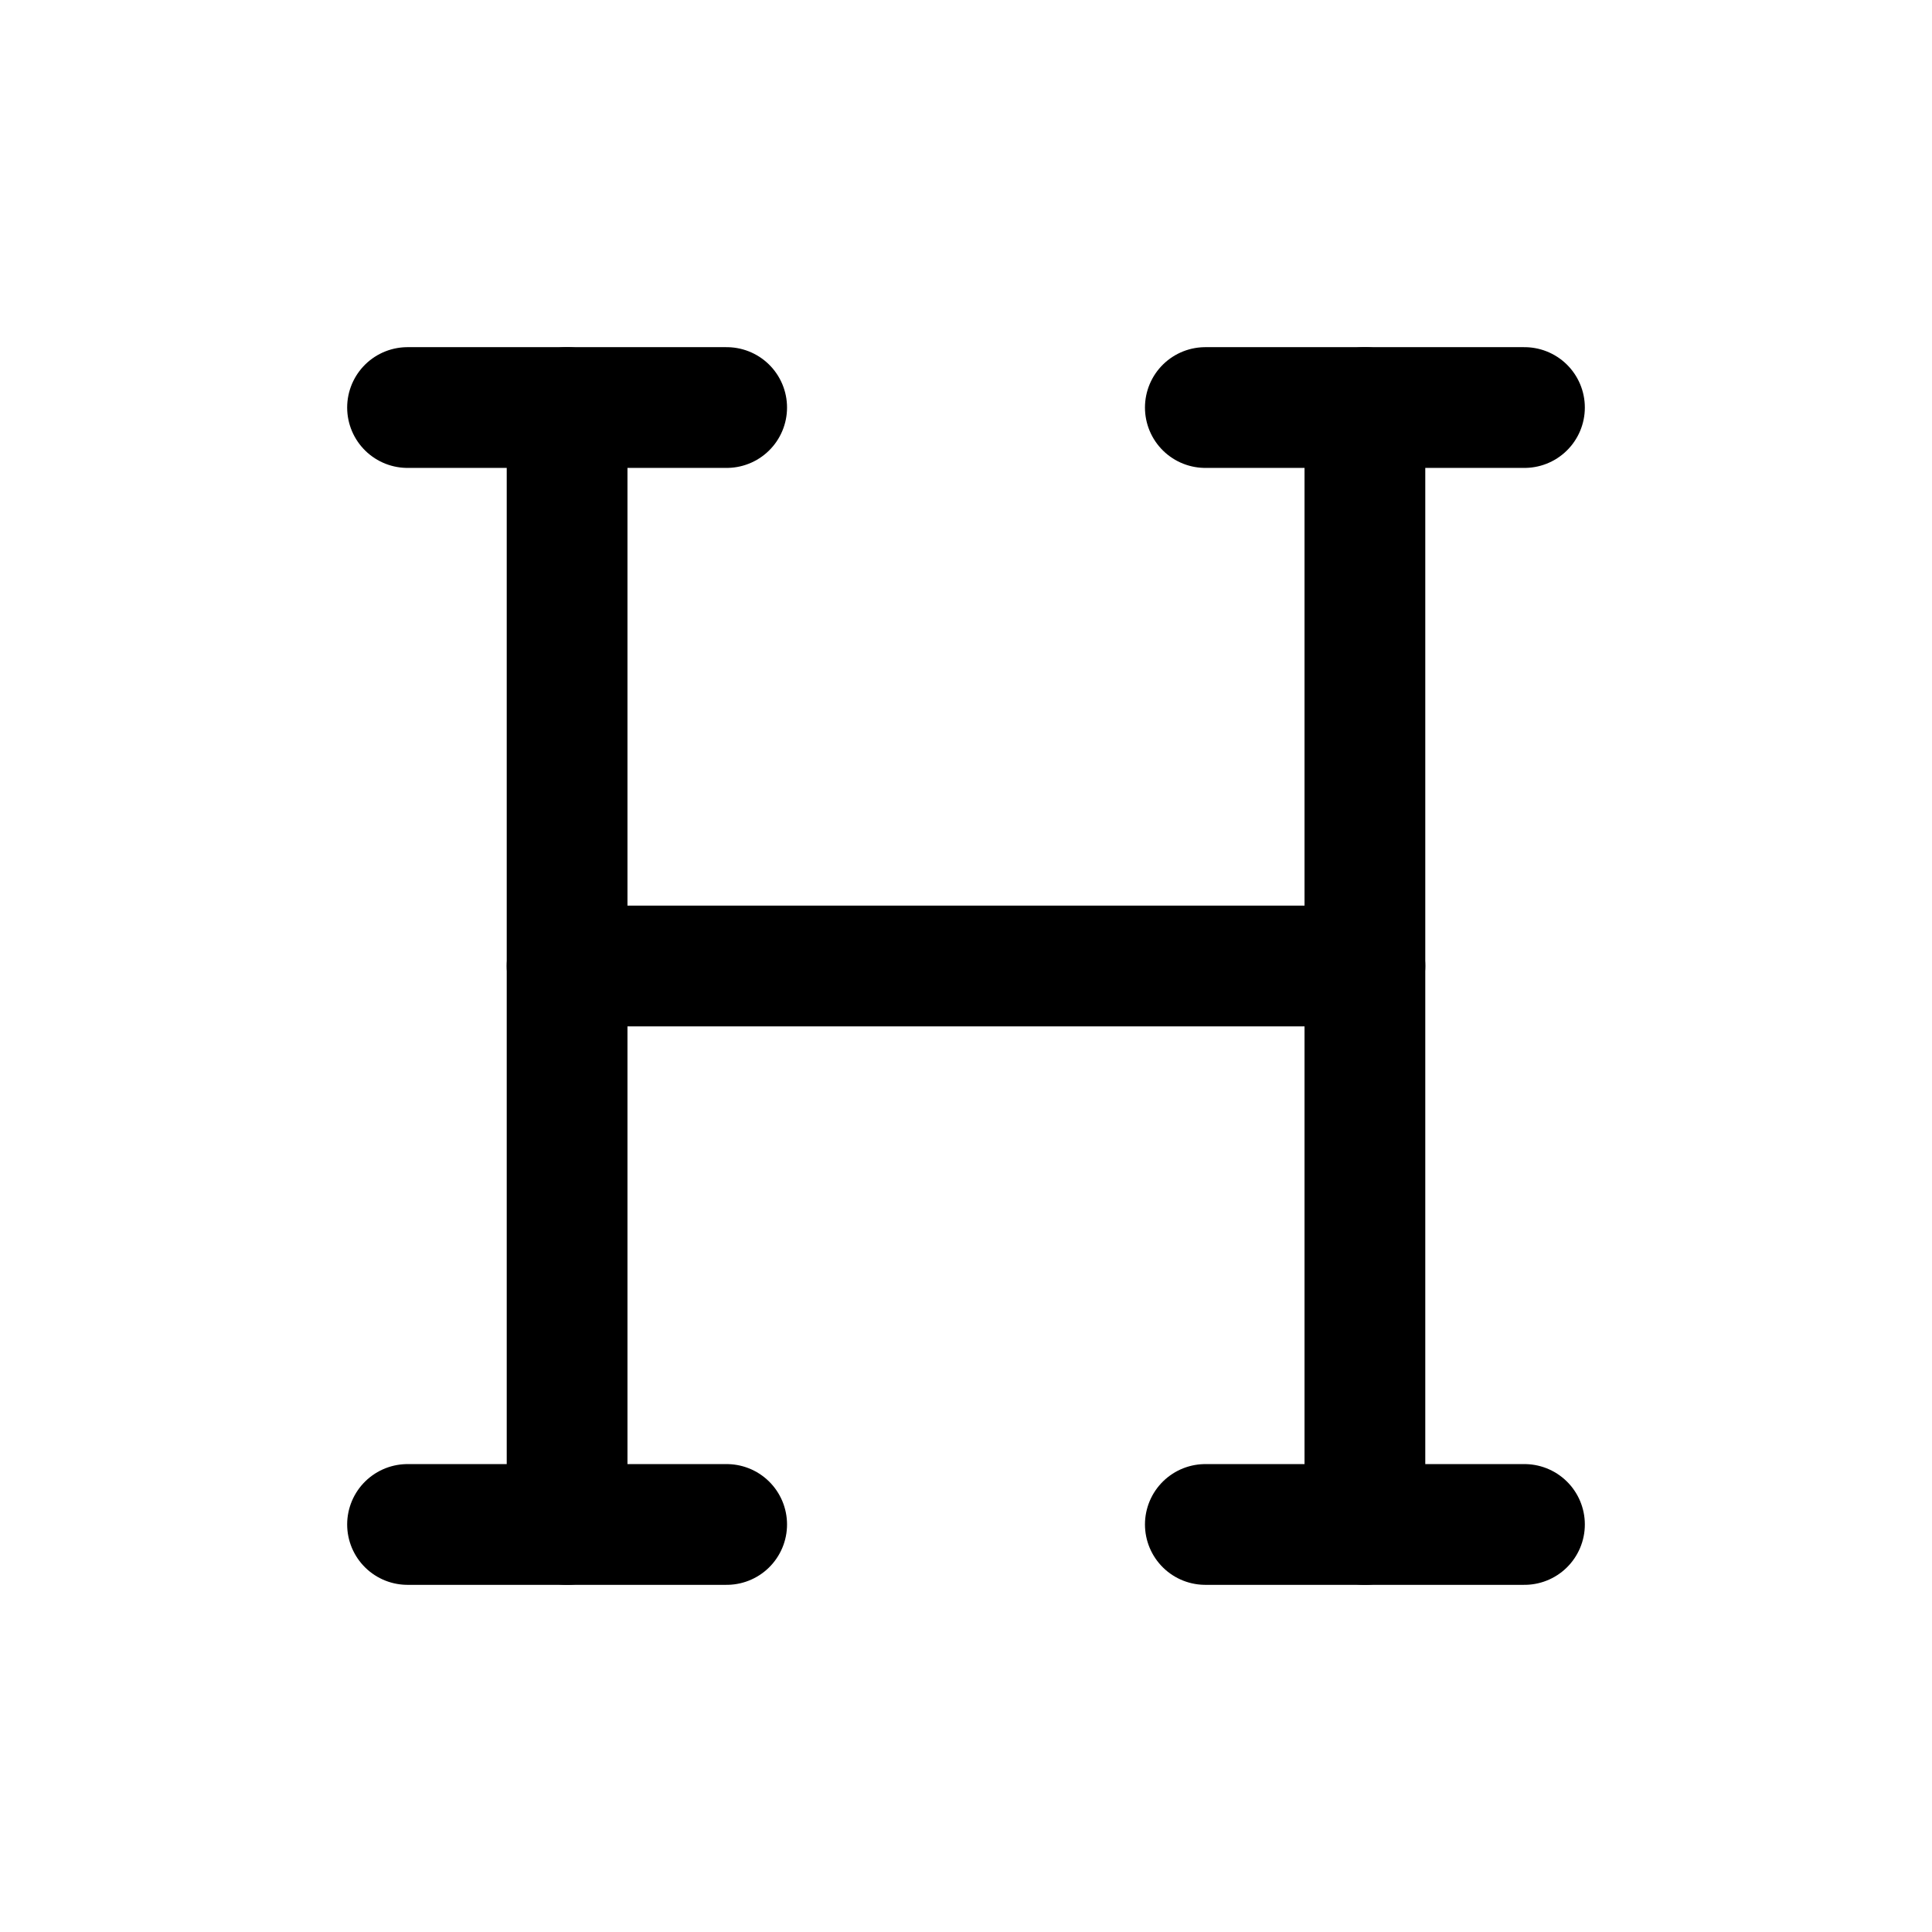
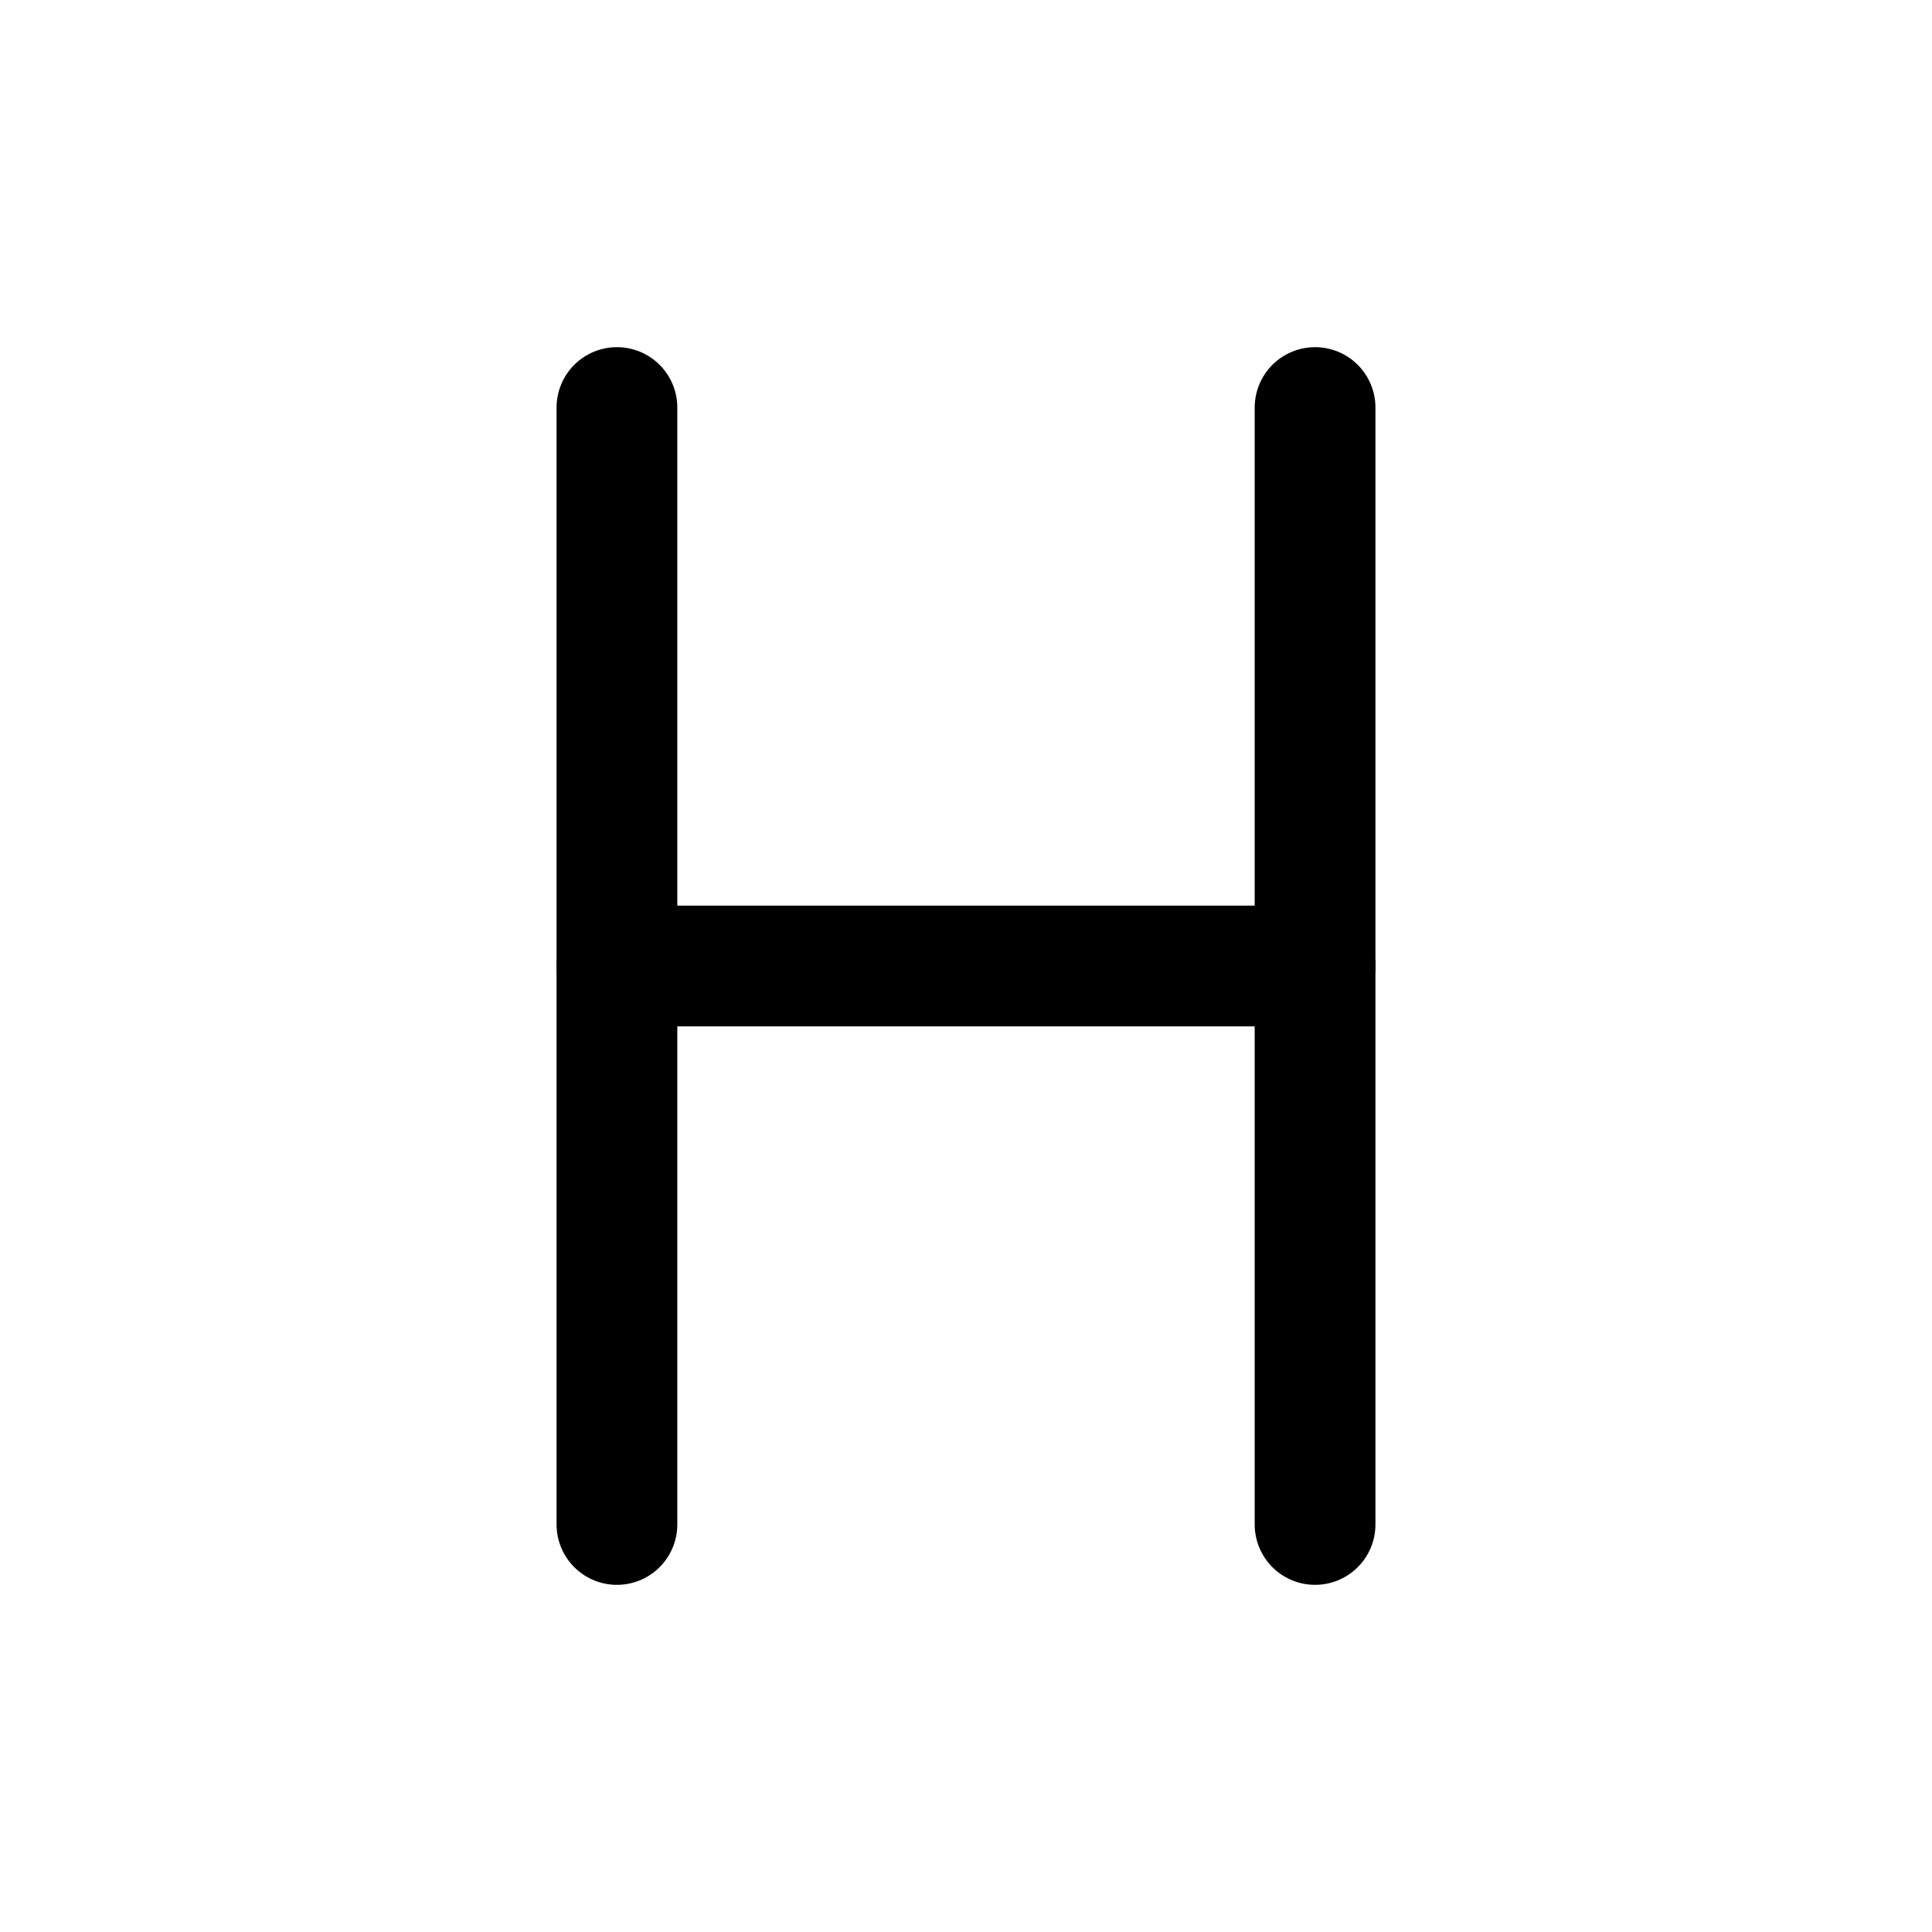
<svg xmlns="http://www.w3.org/2000/svg" viewBox="-5 -5 34 34" width="96" height="96" fill="none" stroke="#000000" stroke-width="2.125" stroke-linecap="round" stroke-linejoin="round">
-   <path d="M4.98 12 H19.02" />
-   <path d="M4.98 2.172 V21.828" />
-   <path d="M19.02 2.172 V21.828" />
-   <path d="M16.212 21.828 H21.828" />
-   <path d="M16.212 2.172 H21.828" />
-   <path d="M2.172 21.828 H7.788" />
-   <path d="M2.172 2.172 H7.788" />
+   <path d="M18.143 2.172 L18.143 21.828" />
+   <path d="M5.857 12 L18.143 12" />
+   <path d="M5.857 2.172 L5.857 21.828" />
</svg>
